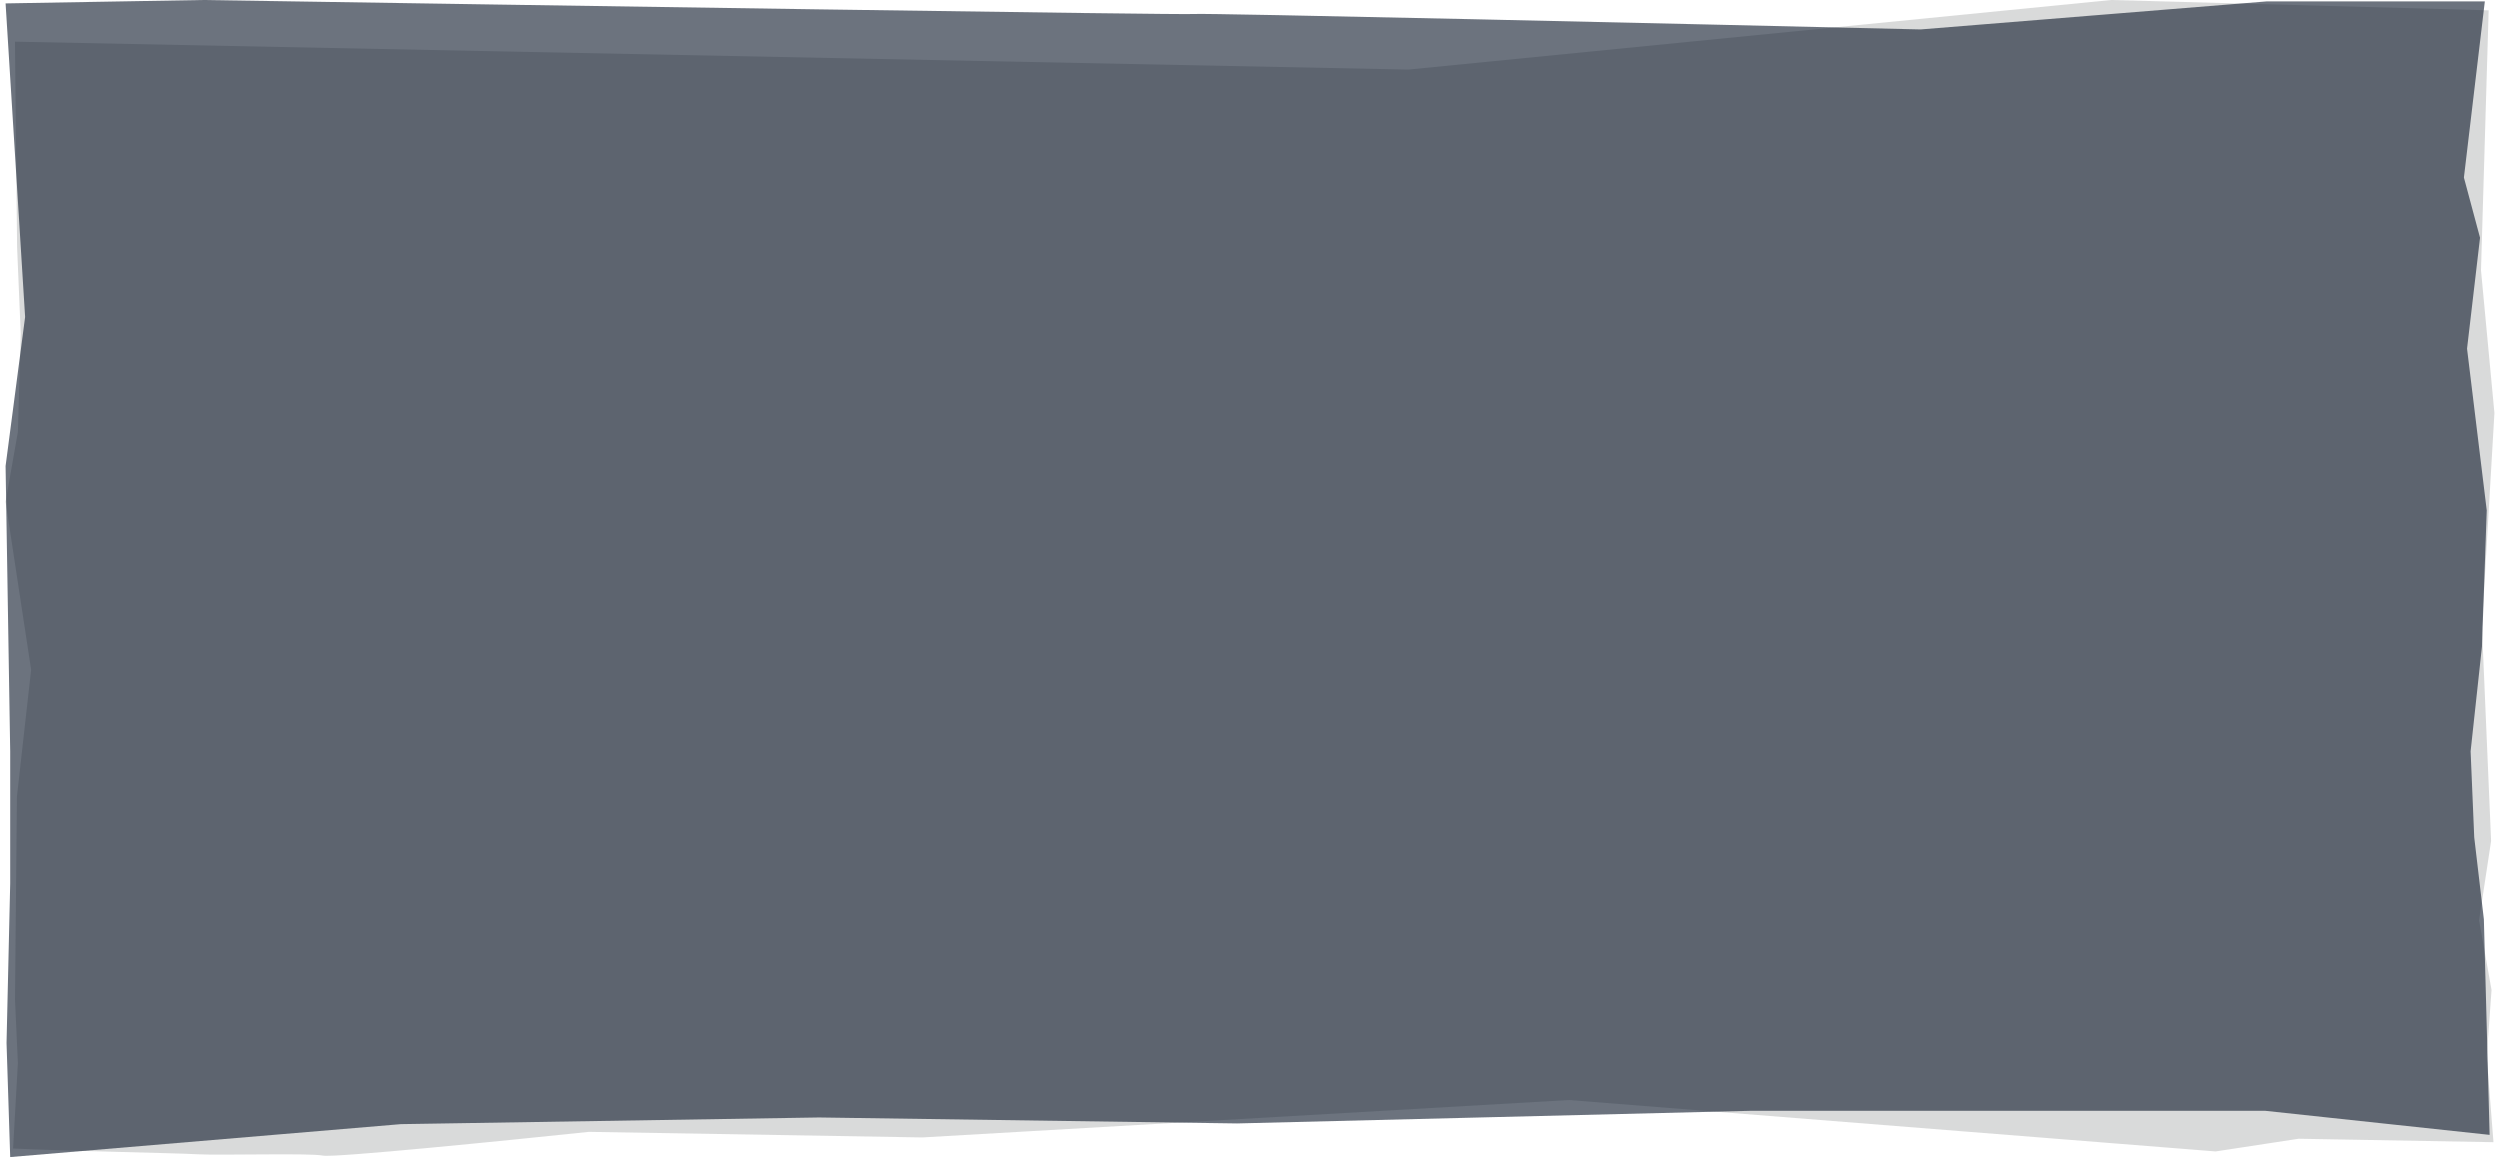
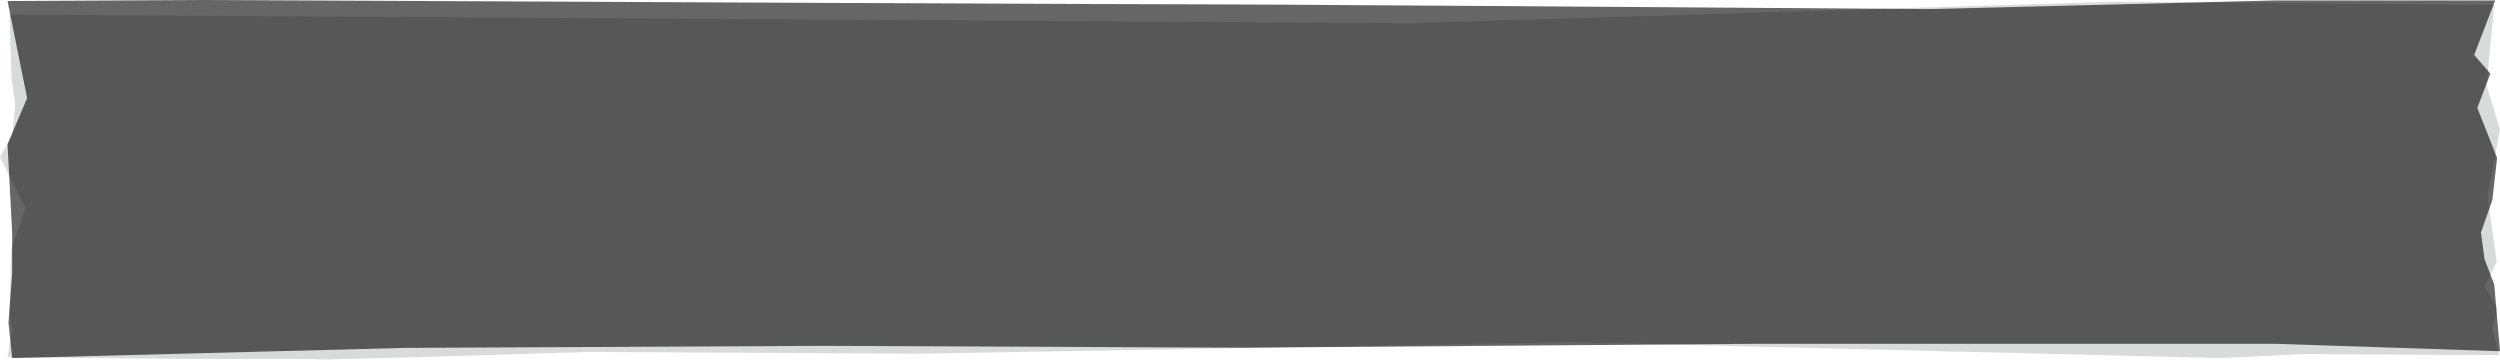
- <svg xmlns="http://www.w3.org/2000/svg" width="224px" height="104px" viewBox="0 0 223 104" version="1.1">
-   <g id="surface1">
-     <path style=" stroke:none;fill-rule:nonzero;fill:rgb(2.353%,4.706%,4.706%);fill-opacity:0.149;" d="M 125.691 6.234 L 0.84 3.734 L 1.031 22.125 L 1.359 29.902 L 1.102 38.707 L 0 44.957 L 2.289 60.012 L 1.016 71.375 L 0.844 89.555 L 1.102 95.238 L 0.672 102.906 C 4.875 103.117 15.402 103.316 17.086 103.418 C 19.188 103.543 27.188 103.293 28.445 103.543 C 29.453 103.742 44.746 102.207 52.266 101.414 L 82.141 101.914 L 140.078 98.562 L 198.02 103.168 L 205.461 102.031 L 222.914 102.34 L 222.312 94.668 L 222.742 88.703 L 221.625 82.453 L 222.703 75.352 L 221.883 56.18 L 223 37.004 L 221.797 24.219 L 222.484 0.926 L 188.656 0 Z M 125.691 6.234 " />
-     <path style=" stroke:none;fill-rule:nonzero;fill:rgb(3.922%,8.627%,15.686%);fill-opacity:0.6;" d="M 17.672 0 L 0 0.305 L 1.75 28.402 L 0 41.754 L 0.414 67.316 L 0.414 79.164 L 0.086 93.445 L 0.414 103.672 L 35.414 100.723 L 72.879 100.125 L 110.34 100.66 L 156.395 99.527 L 202.453 99.527 L 222.57 101.684 L 222.055 82.367 L 221.191 75.023 L 220.867 67.316 L 221.883 57.941 L 222.312 45.73 L 220.547 31.242 L 221.711 21.301 L 220.266 15.906 L 222.141 0.125 L 202.605 0.125 L 171.586 2.637 C 150.246 2.133 107.352 1.156 106.508 1.254 C 105.664 1.355 46.934 0.461 17.672 0 Z M 17.672 0 " />
-   </g>
+ <svg xmlns="http://www.w3.org/2000/svg" preserveAspectRatio="none" viewBox="0 0 1280 184" fill="none">
+   <path d="M721.455 11.894L4.822 7.478L5.929 39.995L7.799 53.748L6.319 69.319L0 80.37L13.132 106.993L5.826 127.085L4.84 159.233L6.319 169.28L3.854 182.842C27.99 183.212 88.411 183.57 98.064 183.746C110.13 183.968 156.057 183.525 163.278 183.968C169.056 184.323 256.832 181.604 299.998 180.202L471.471 181.088L804.038 175.163L1136.61 183.303L1179.33 181.294L1279.51 181.838L1276.06 168.275L1278.52 157.726L1272.11 146.676L1278.3 134.118L1273.59 100.212L1280 66.305L1273.1 43.701L1277.04 2.512L1082.86 0.873L721.455 11.894Z" fill="#060C0C" fill-opacity="0.15" />
+   <path d="M105.177 0L3.854 0.538L13.893 50.231L3.854 73.84L6.231 119.048V140.005L4.347 165.261L6.231 183.345L206.911 178.128L421.707 177.071L636.503 178.023L900.578 176.014H1164.65L1280 179.828L1277.04 145.671L1272.09 132.68L1270.23 119.048L1276.06 102.472L1278.52 80.873L1268.39 55.255L1275.07 37.673L1266.78 28.13L1277.53 0.222H1165.52L987.678 4.661C865.316 3.773 619.38 2.042 614.538 2.22C609.695 2.397 272.946 0.814 105.177 0Z" fill="black" fill-opacity="0.6" />
</svg>
